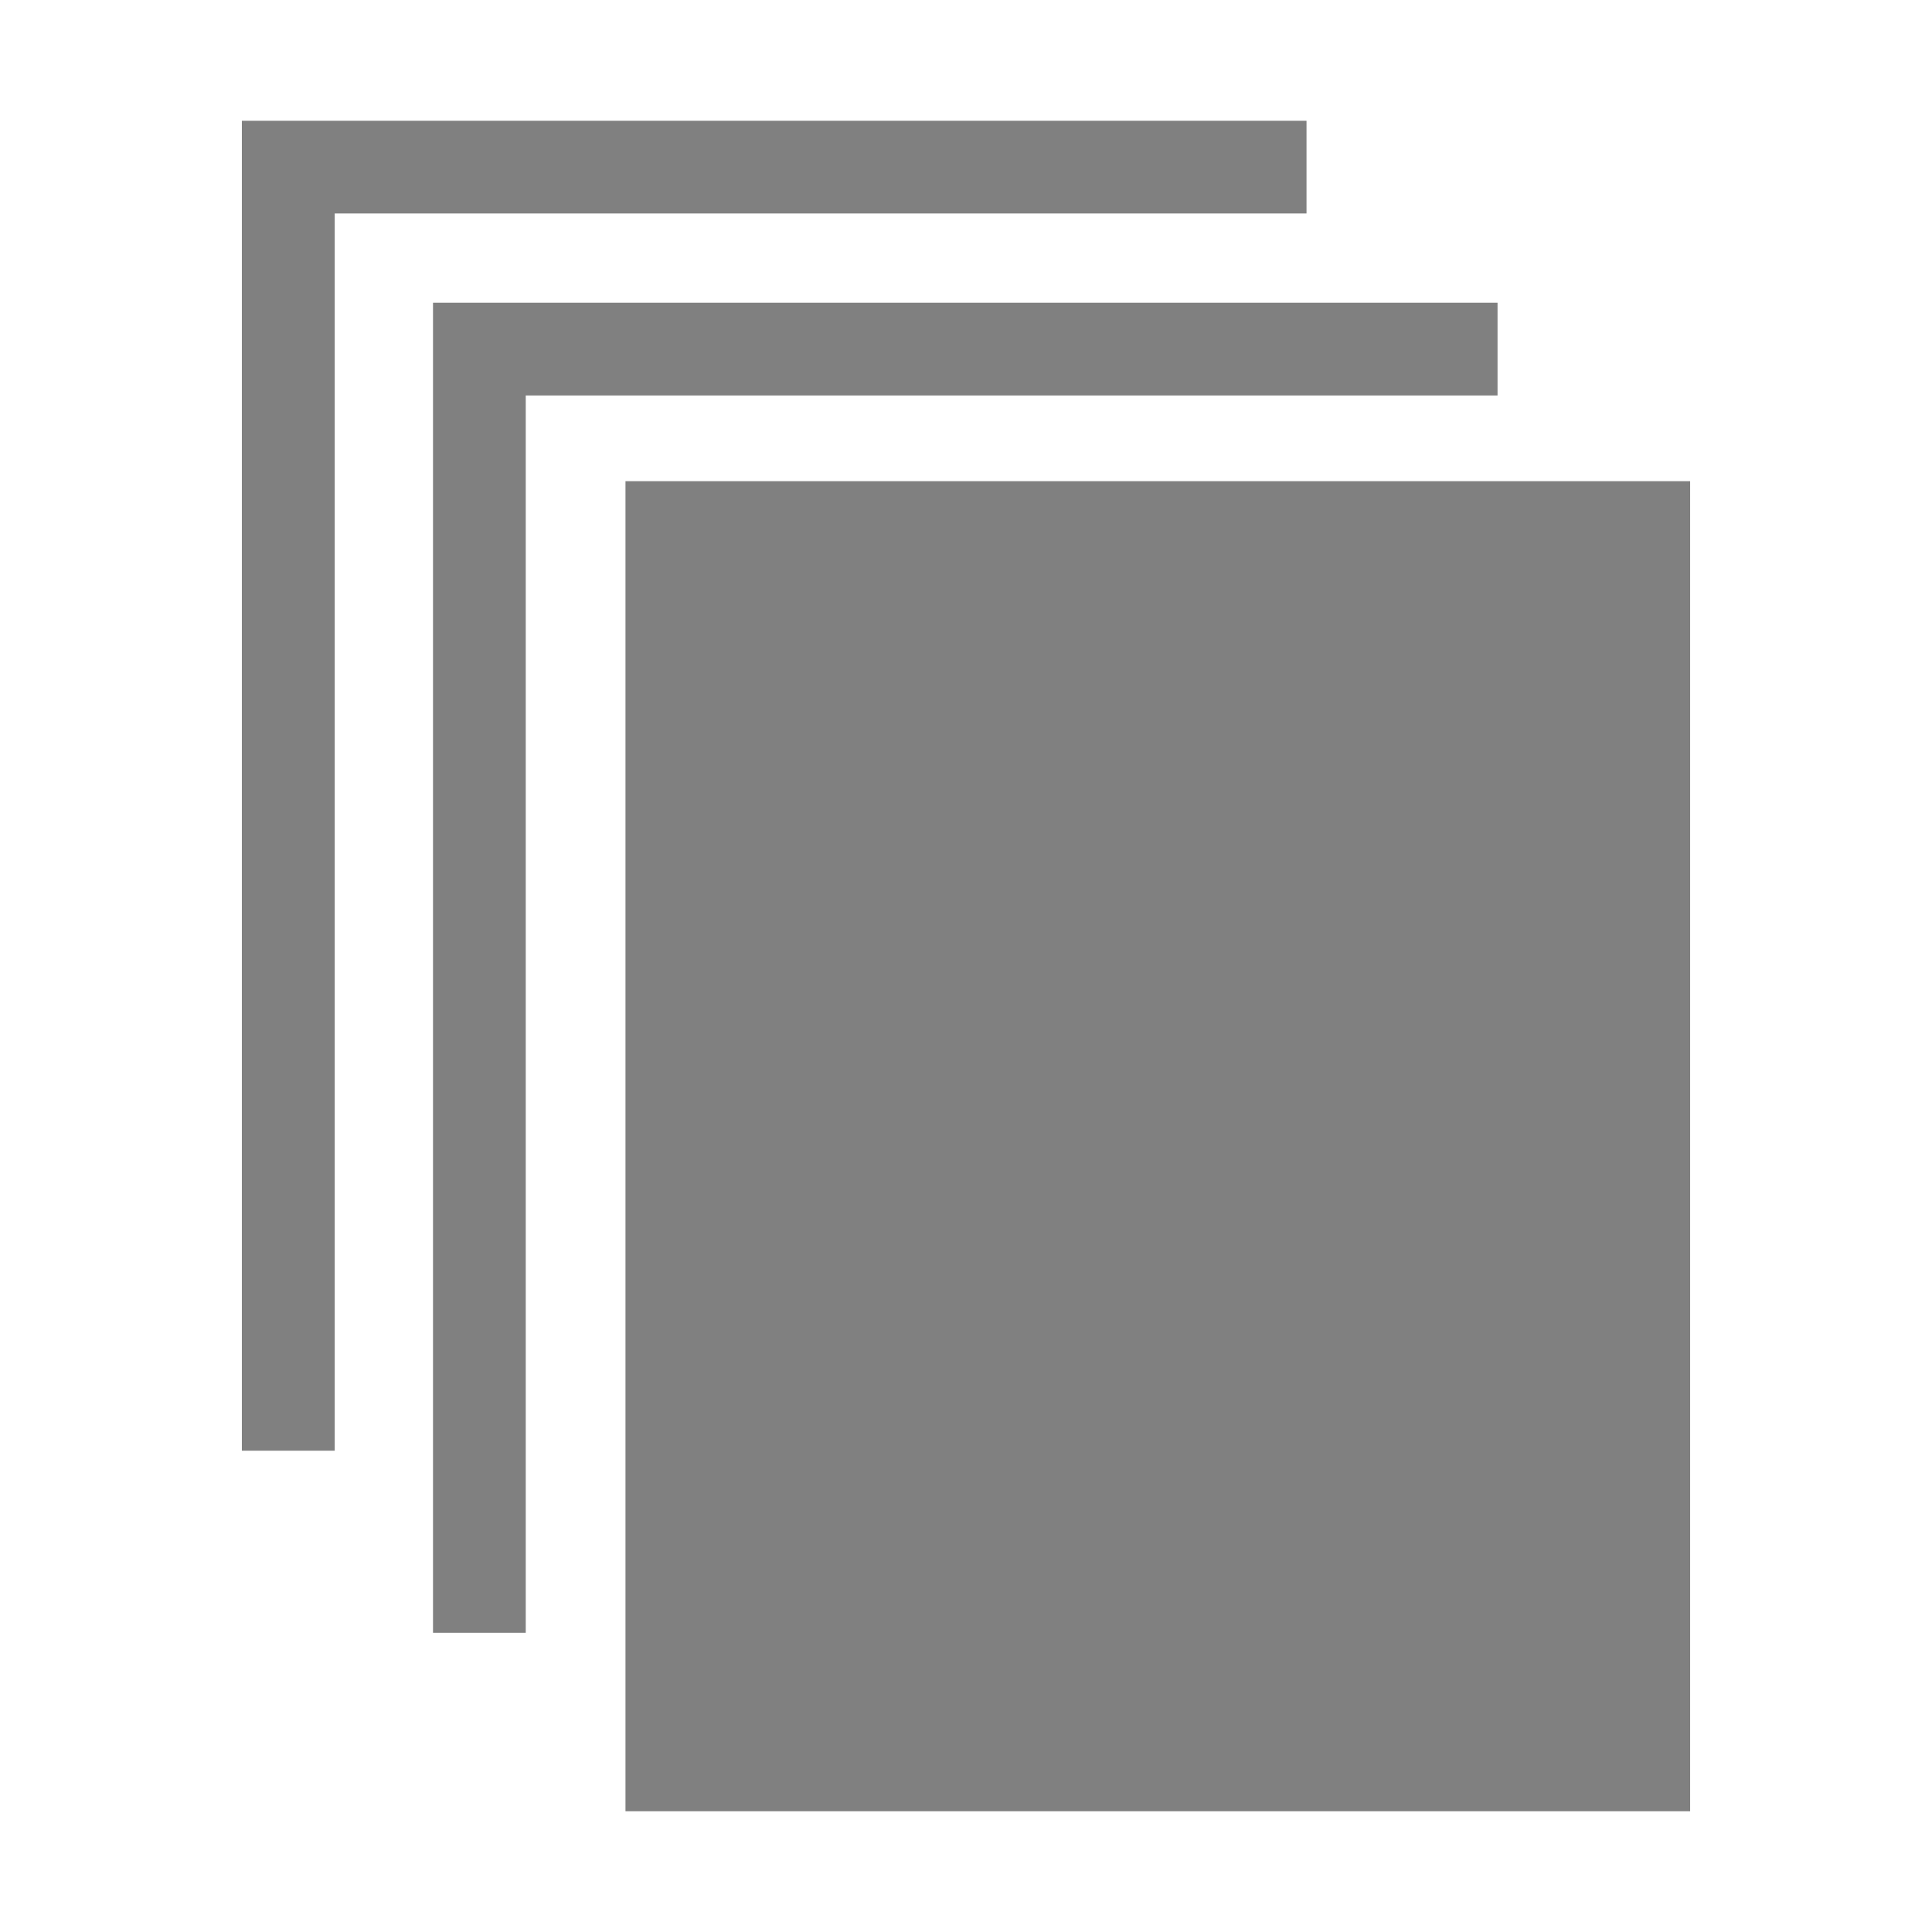
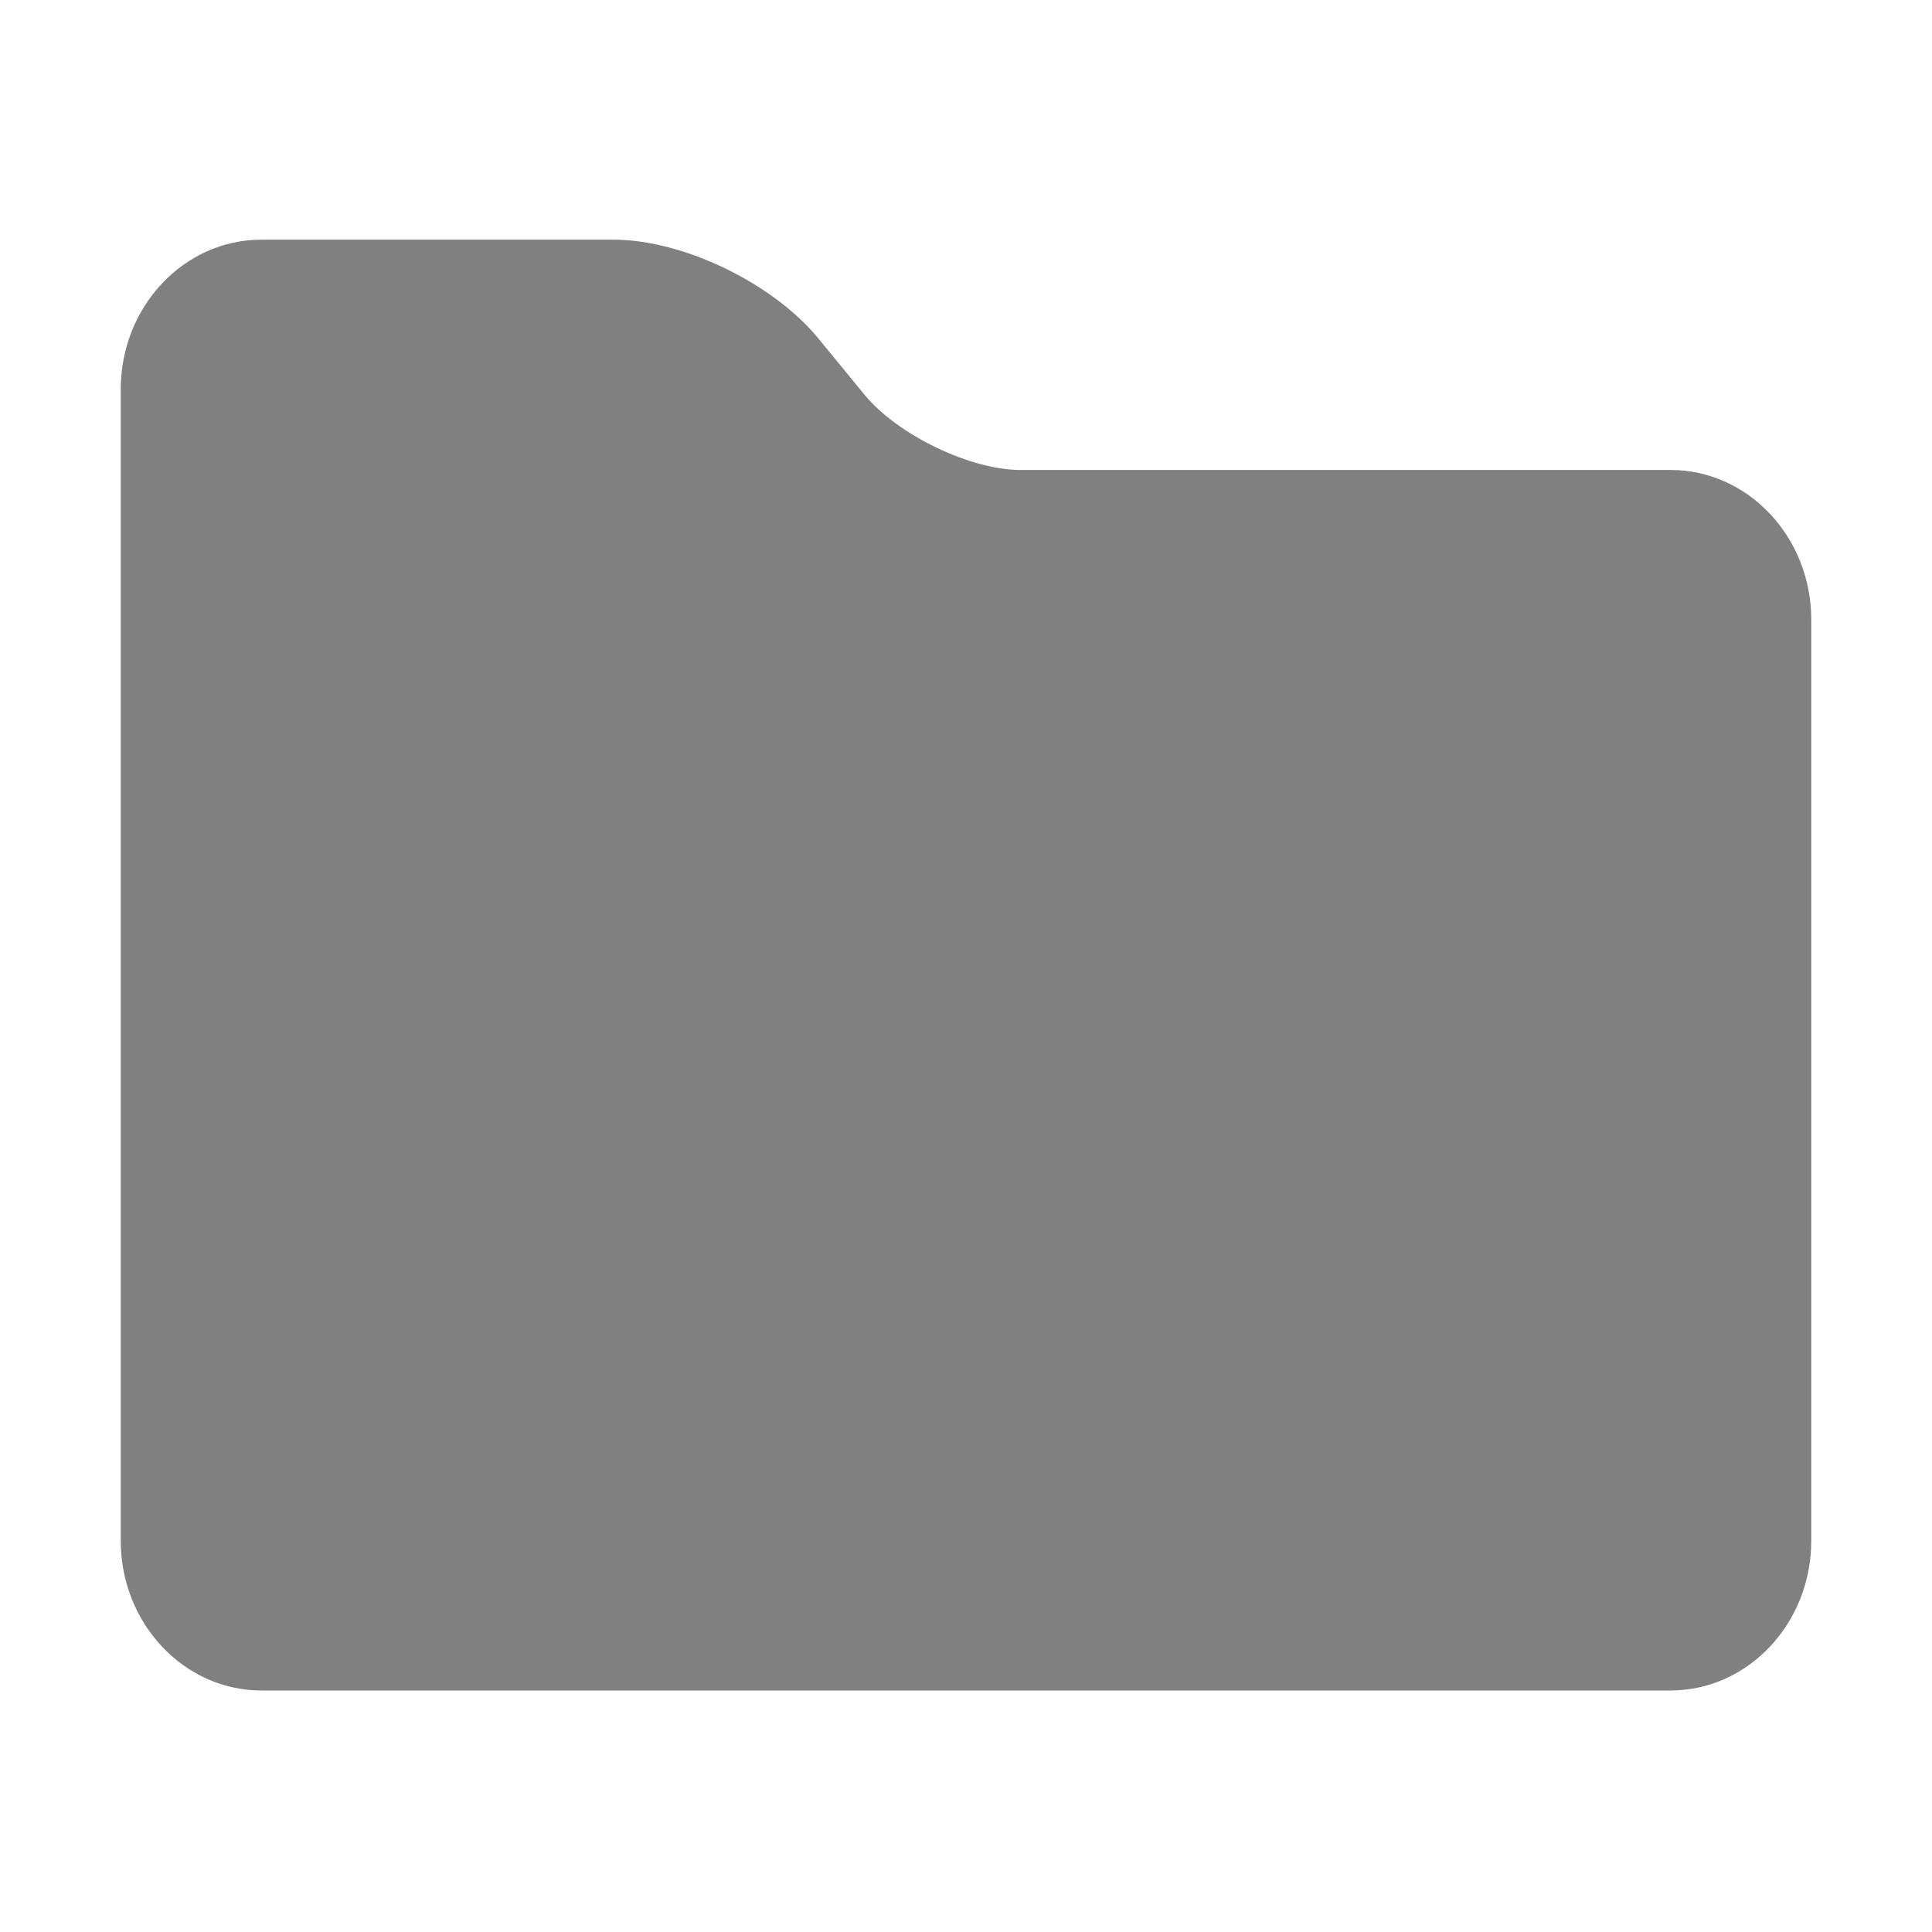
<svg xmlns="http://www.w3.org/2000/svg" version="1.1" id="Layer_1" x="0px" y="0px" width="16px" height="16px" viewBox="0 0 16 16" enable-background="new 0 0 16 16" xml:space="preserve">
-   <g>
-     <polygon fill="#808080" points="12.402,3.275 12.402,2.507 3.586,2.507 3.586,13.522 4.354,13.522 4.354,3.275  " />
-     <polygon fill="#808080" points="10.82,1.768 10.82,1 2.003,1 2.003,12.014 2.772,12.014 2.772,1.768  " />
-     <polygon fill="#808080" points="13.17,3.985 5.18,3.985 5.18,14.29 5.18,15 13.997,15 13.997,3.985  " />
-   </g>
+   <path fill="#808080" d="M13.834,3.892H8.449c-0.413,0-1.014-0.29-1.286-0.619L6.774,2.799c-0.377-0.457-1.12-0.814-1.691-0.814  H2.166C1.523,1.984,1,2.54,1,3.224v9.537C1,13.444,1.523,14,2.166,14h11.668C14.477,14,15,13.444,15,12.761V5.131  C15,4.448,14.477,3.892,13.834,3.892z" />
</svg>
